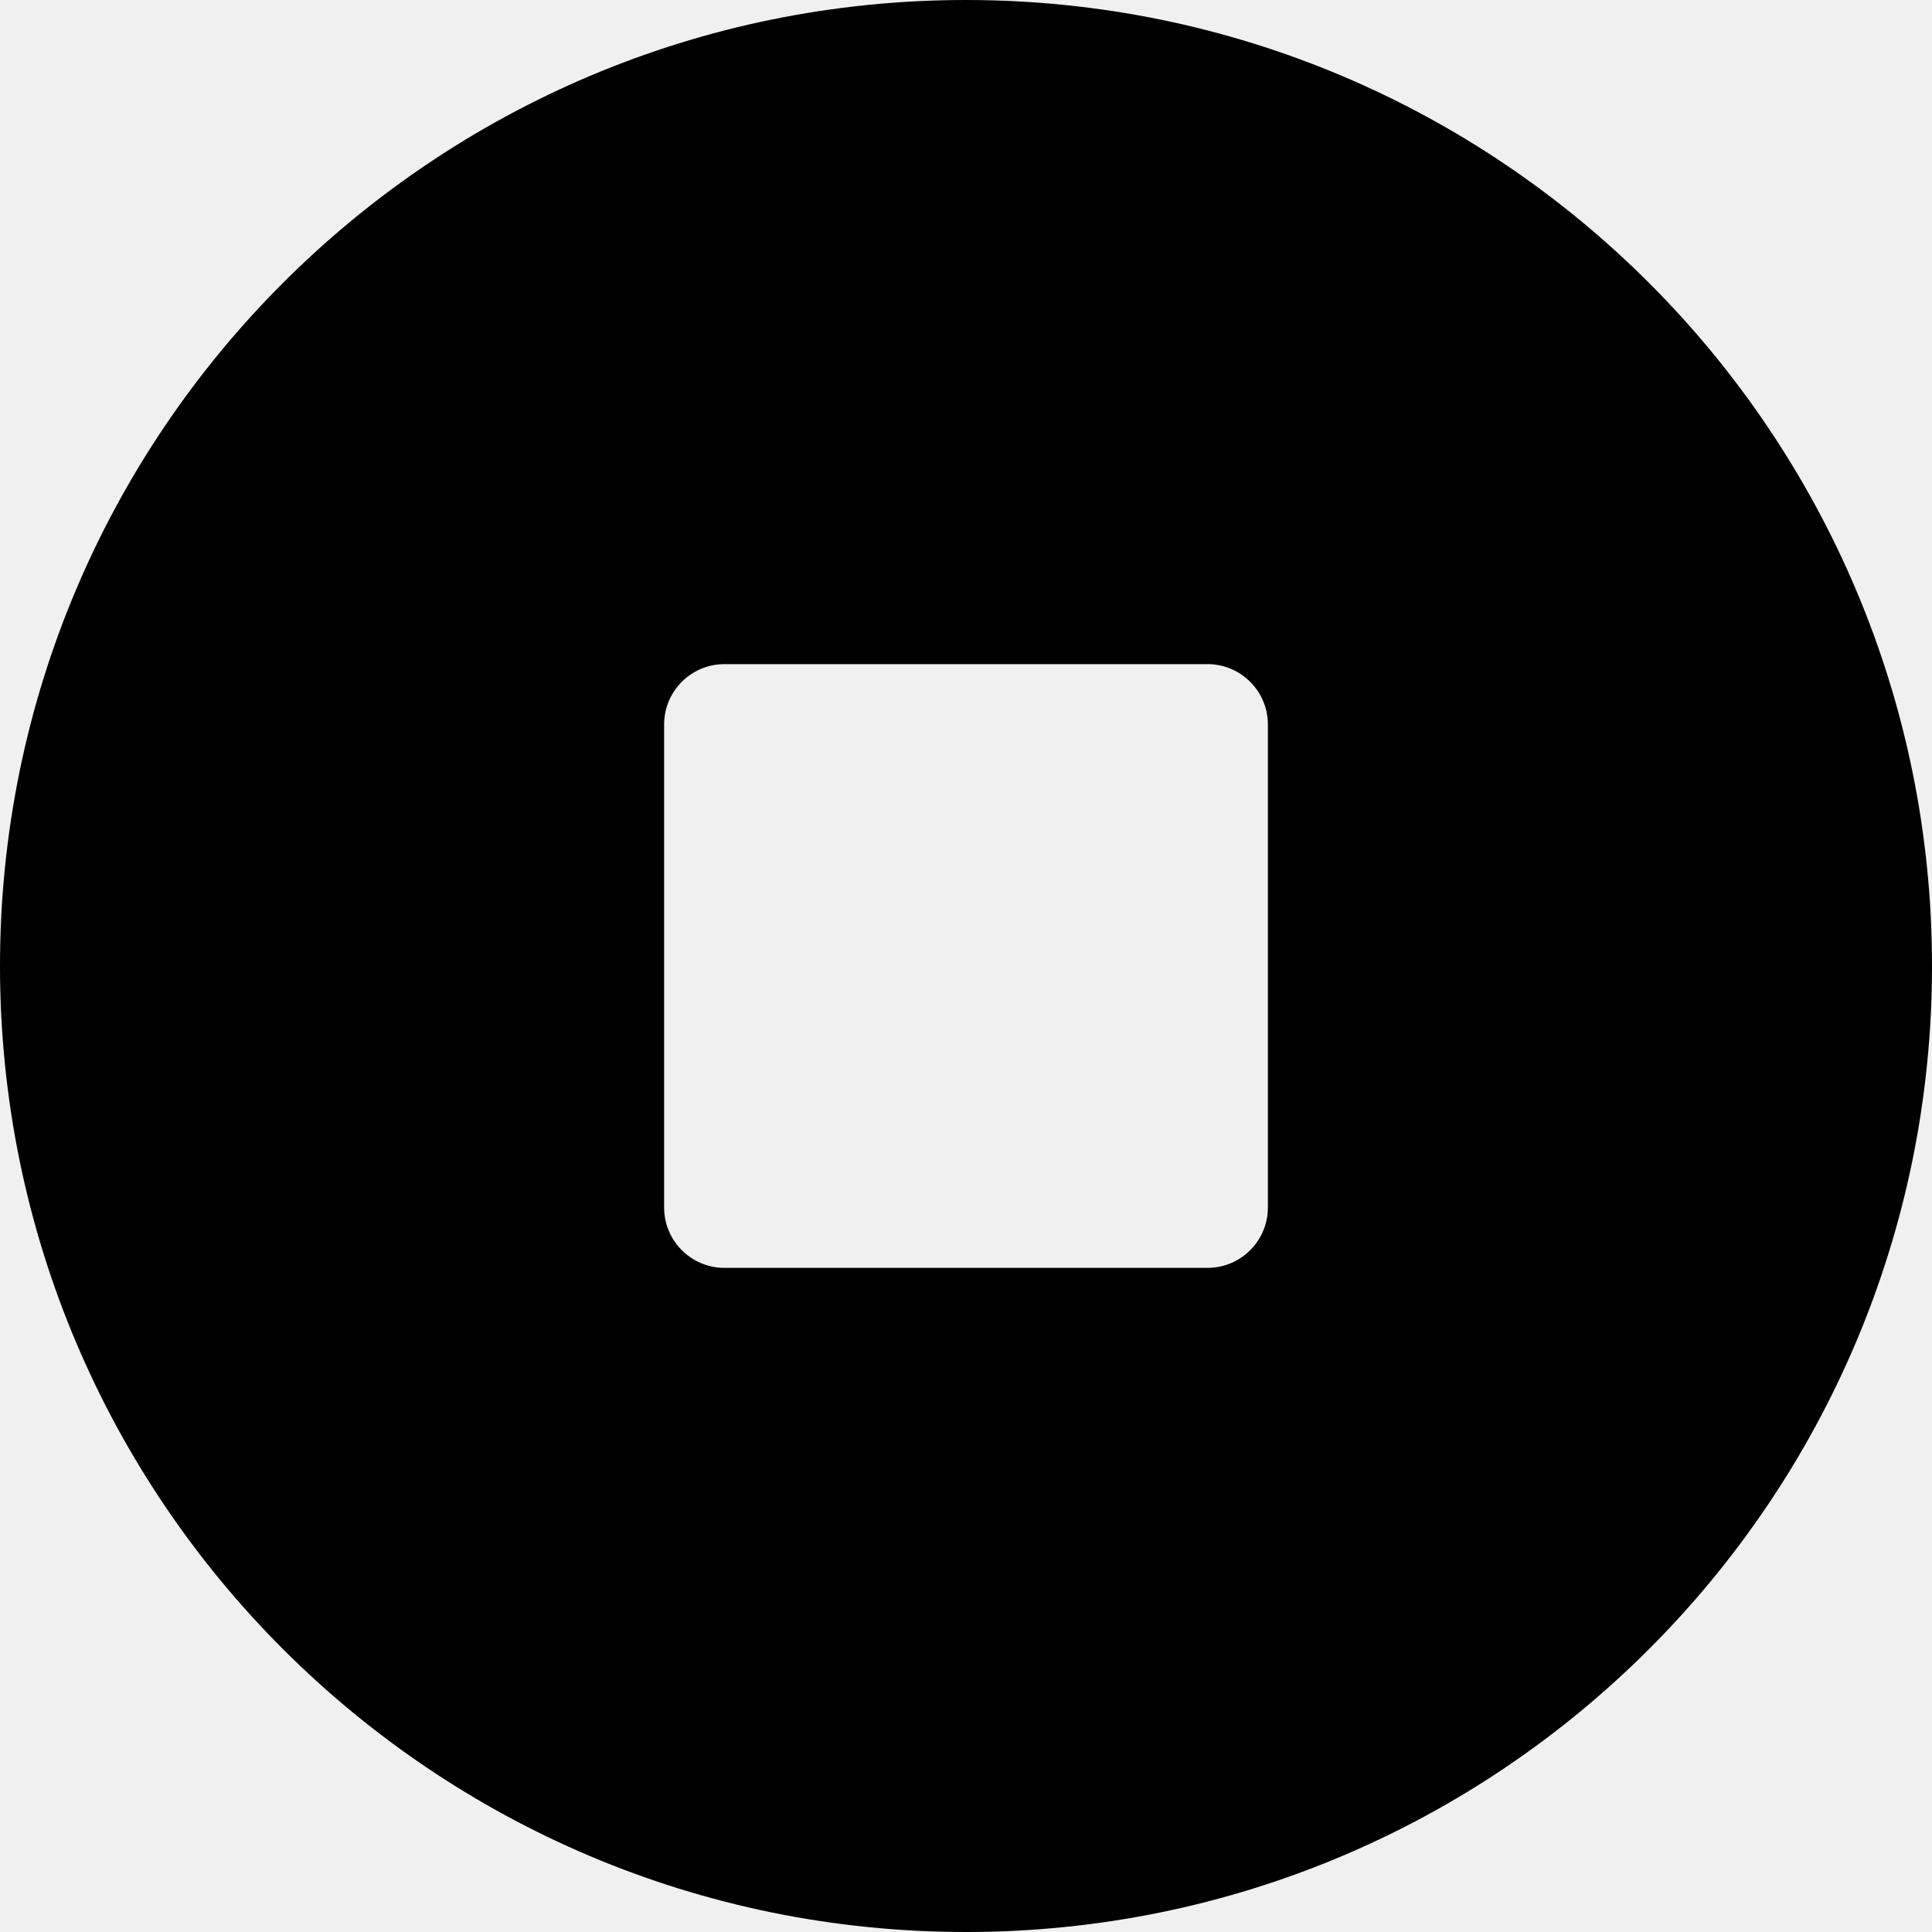
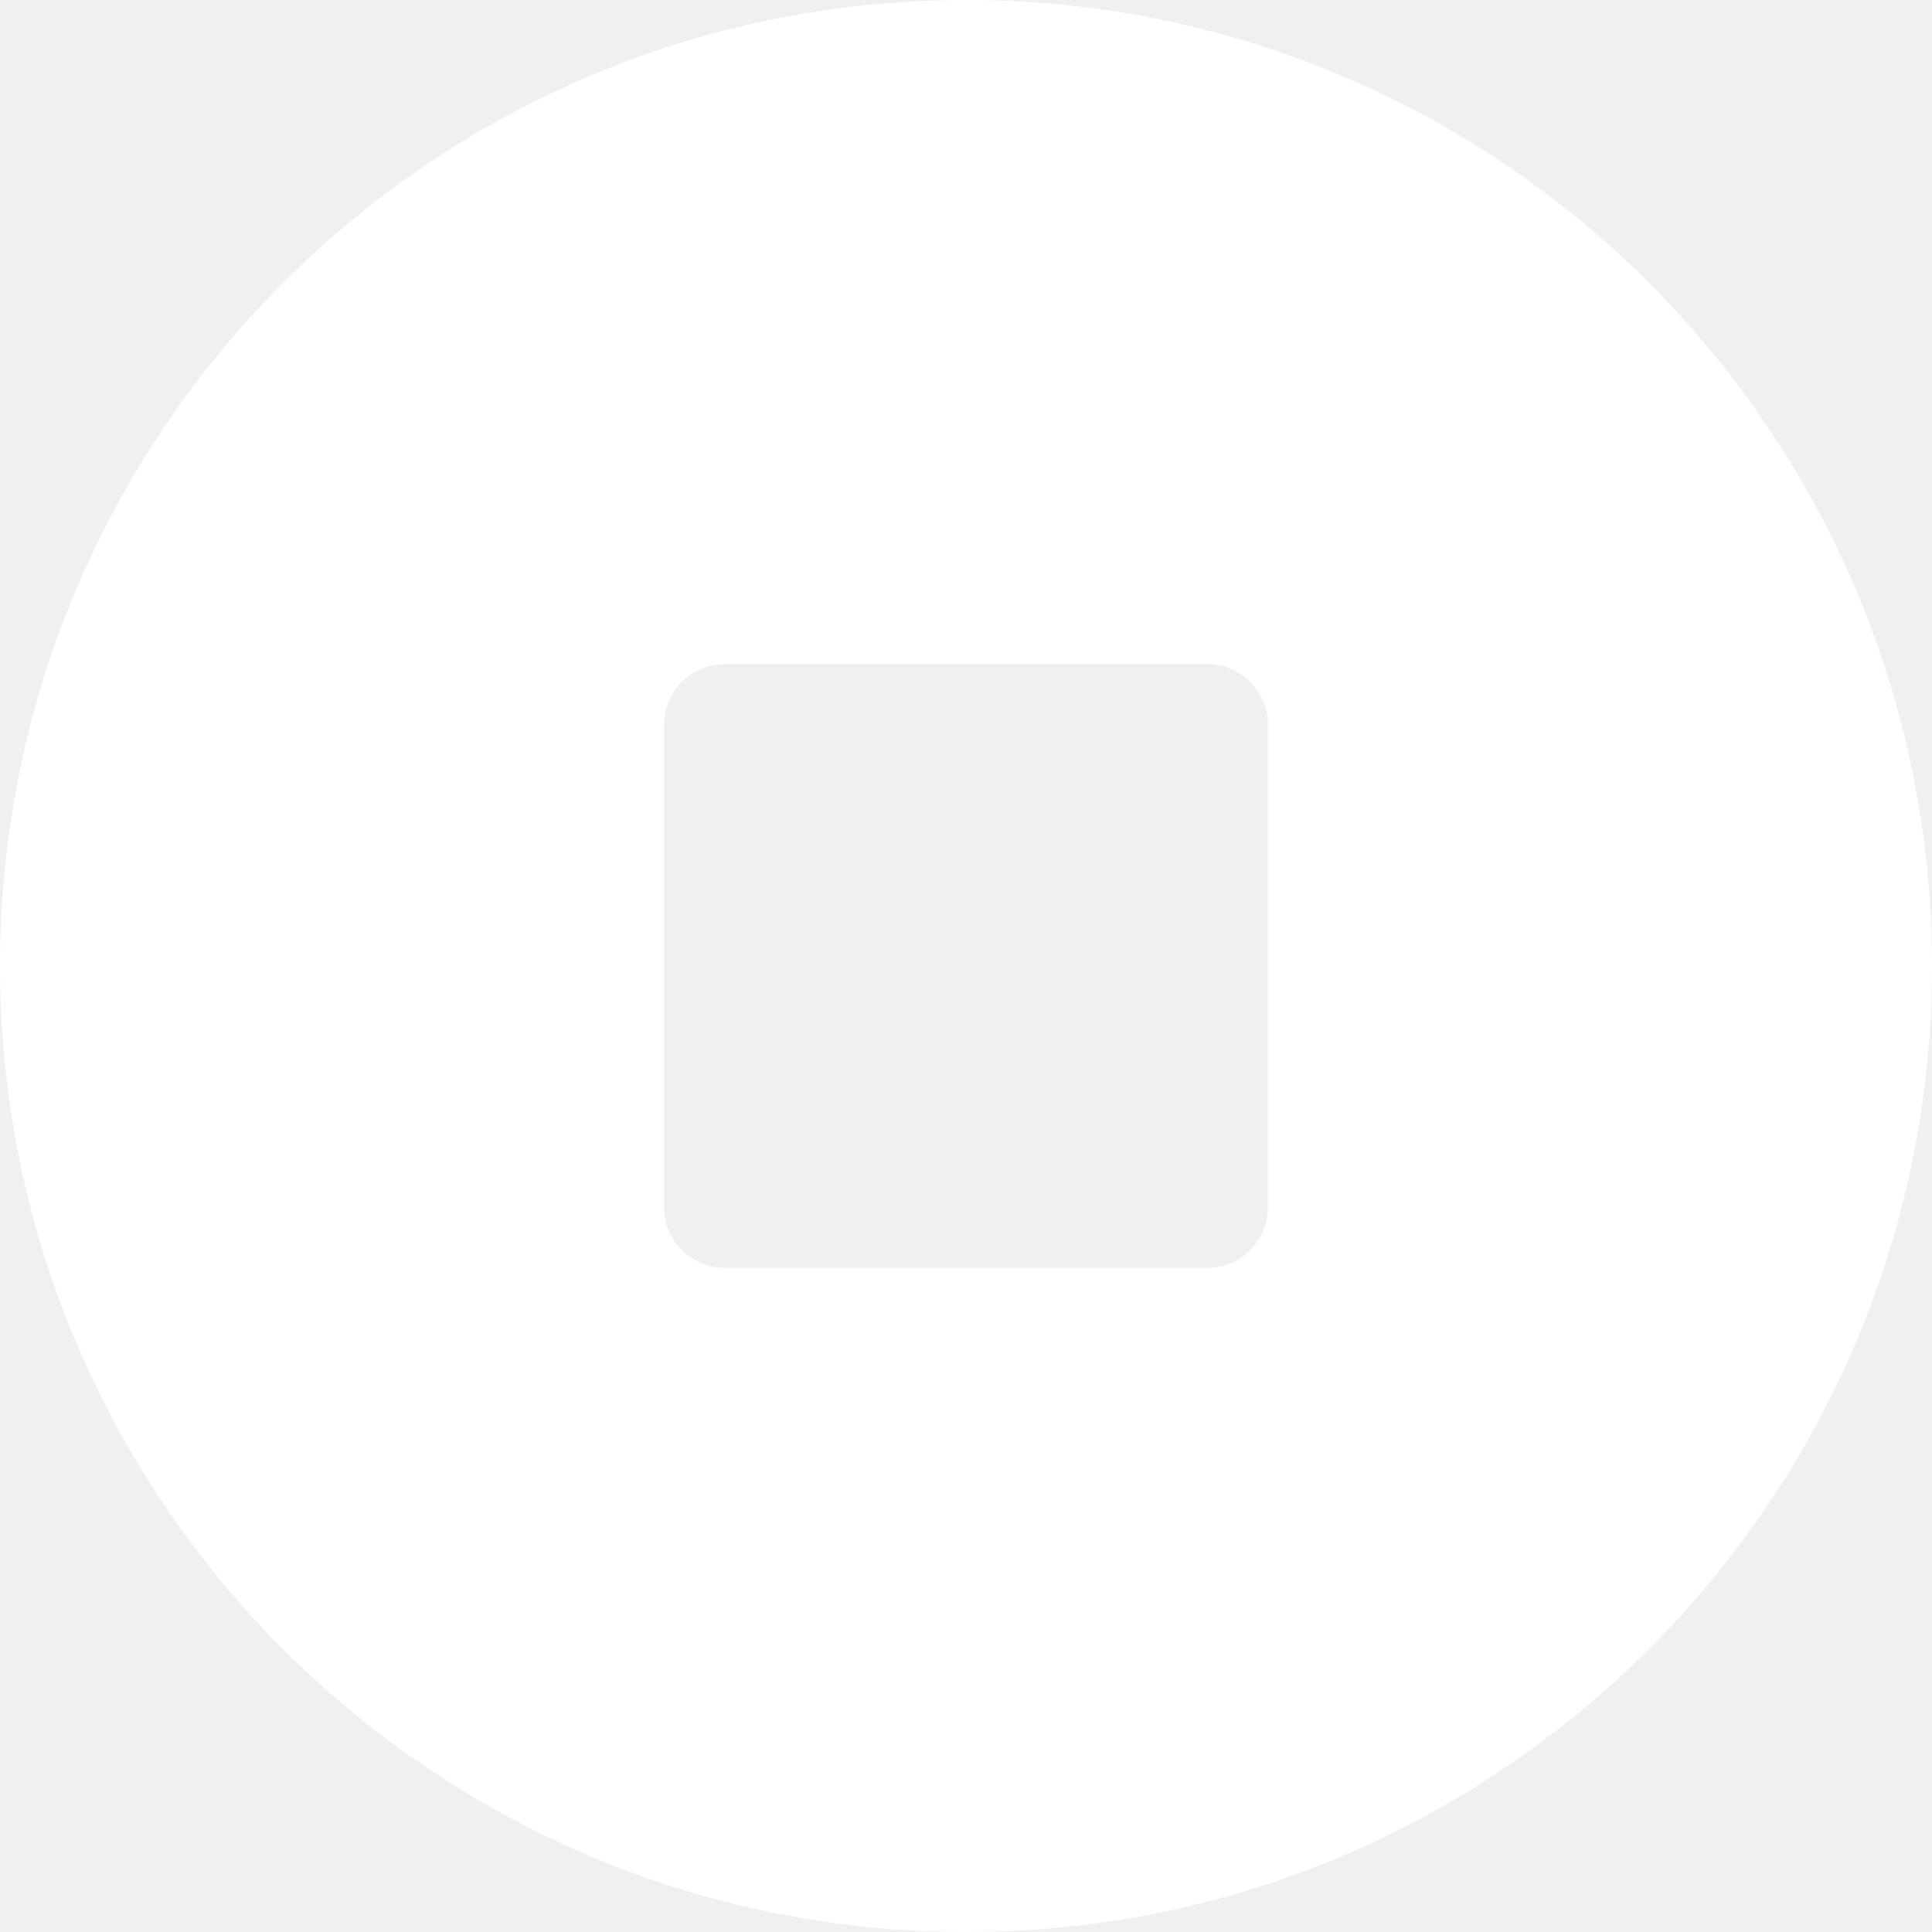
<svg xmlns="http://www.w3.org/2000/svg" version="1.1" id="Capa_1" x="0px" y="0px" viewBox="0 0 512 512" style="enable-background:new 0 0 512 512;" xml:space="preserve">
-   <path d="M256,0C114.615,0,0,114.615,0,256s114.615,256,256,256s256-114.615,256-256S397.385,0,256,0z M336,320  c0,8.837-7.163,16-16,16H192c-8.837,0-16-7.163-16-16V192c0-8.837,7.163-16,16-16h128c8.837,0,16,7.163,16,16V320z" />
+   <path d="M256,0C114.615,0,0,114.615,0,256s114.615,256,256,256s256-114.615,256-256S397.385,0,256,0z M336,320  c0,8.837-7.163,16-16,16H192c-8.837,0-16-7.163-16-16V192c0-8.837,7.163-16,16-16h128c8.837,0,16,7.163,16,16V320z" fill="#fff" />
  <g>
</g>
  <g>
</g>
  <g>
</g>
  <g>
</g>
  <g>
</g>
  <g>
</g>
  <g>
</g>
  <g>
</g>
  <g>
</g>
  <g>
</g>
  <g>
</g>
  <g>
</g>
  <g>
</g>
  <g>
</g>
  <g>
</g>
</svg>
